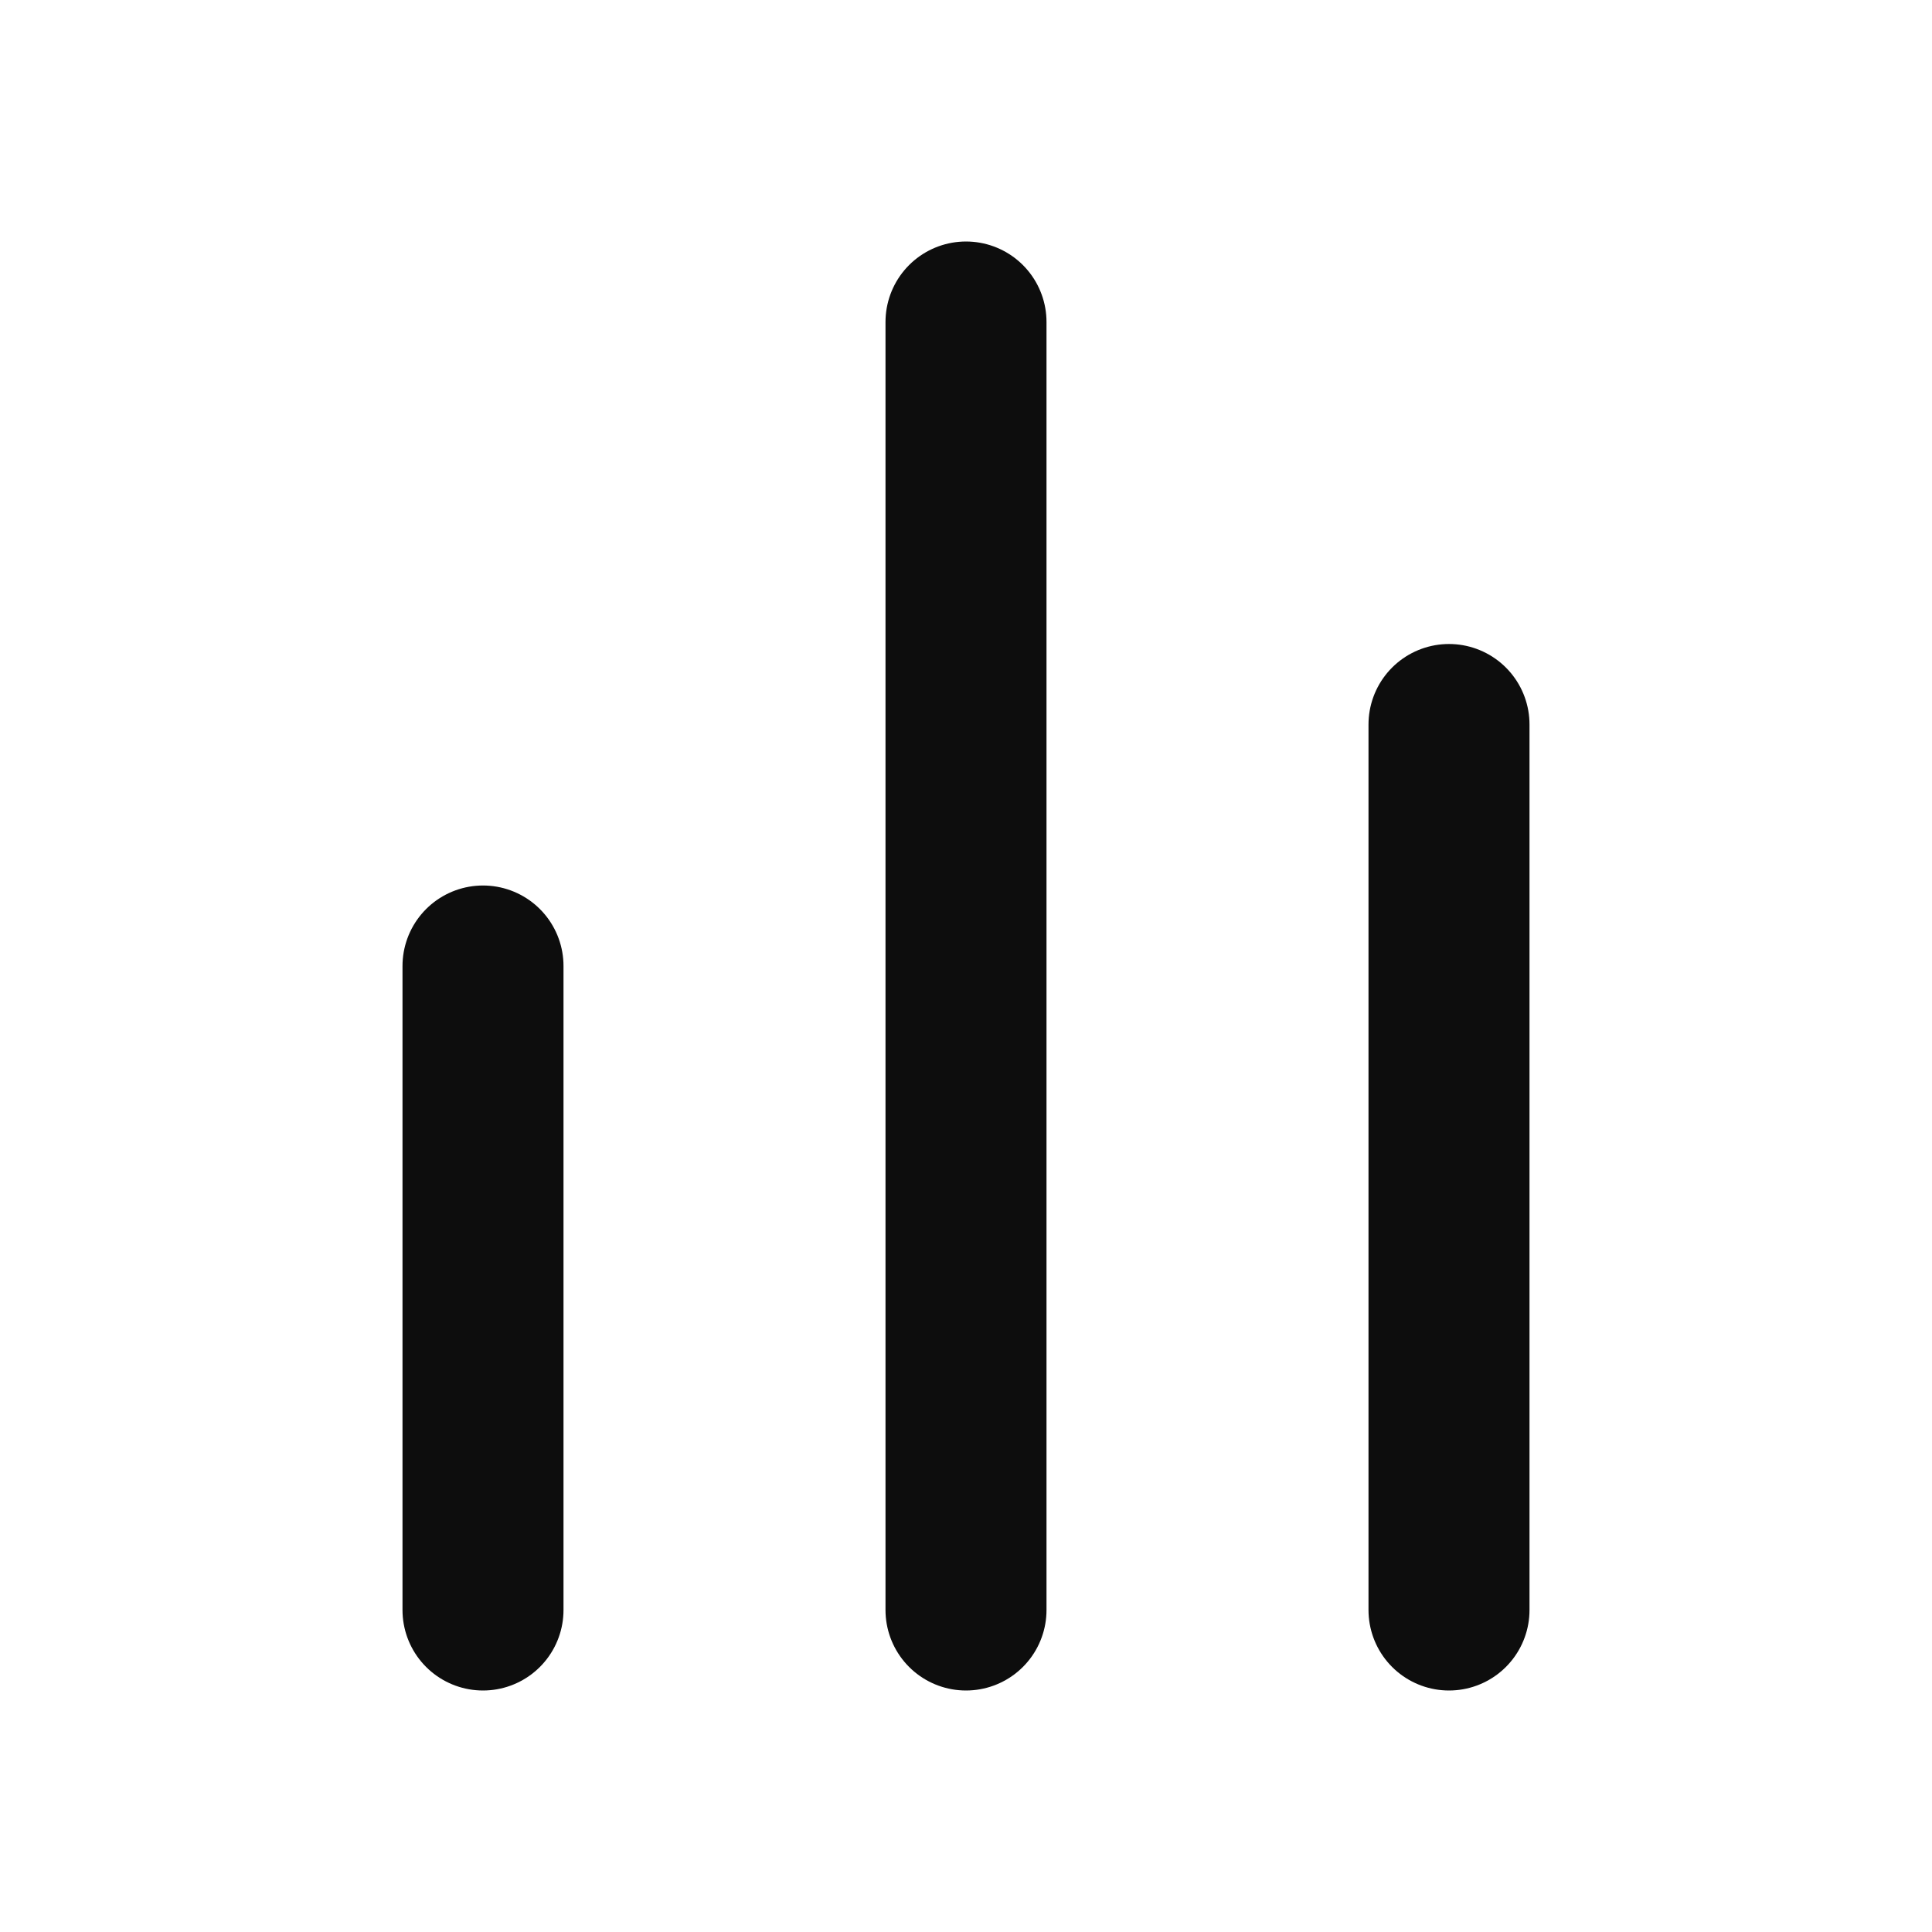
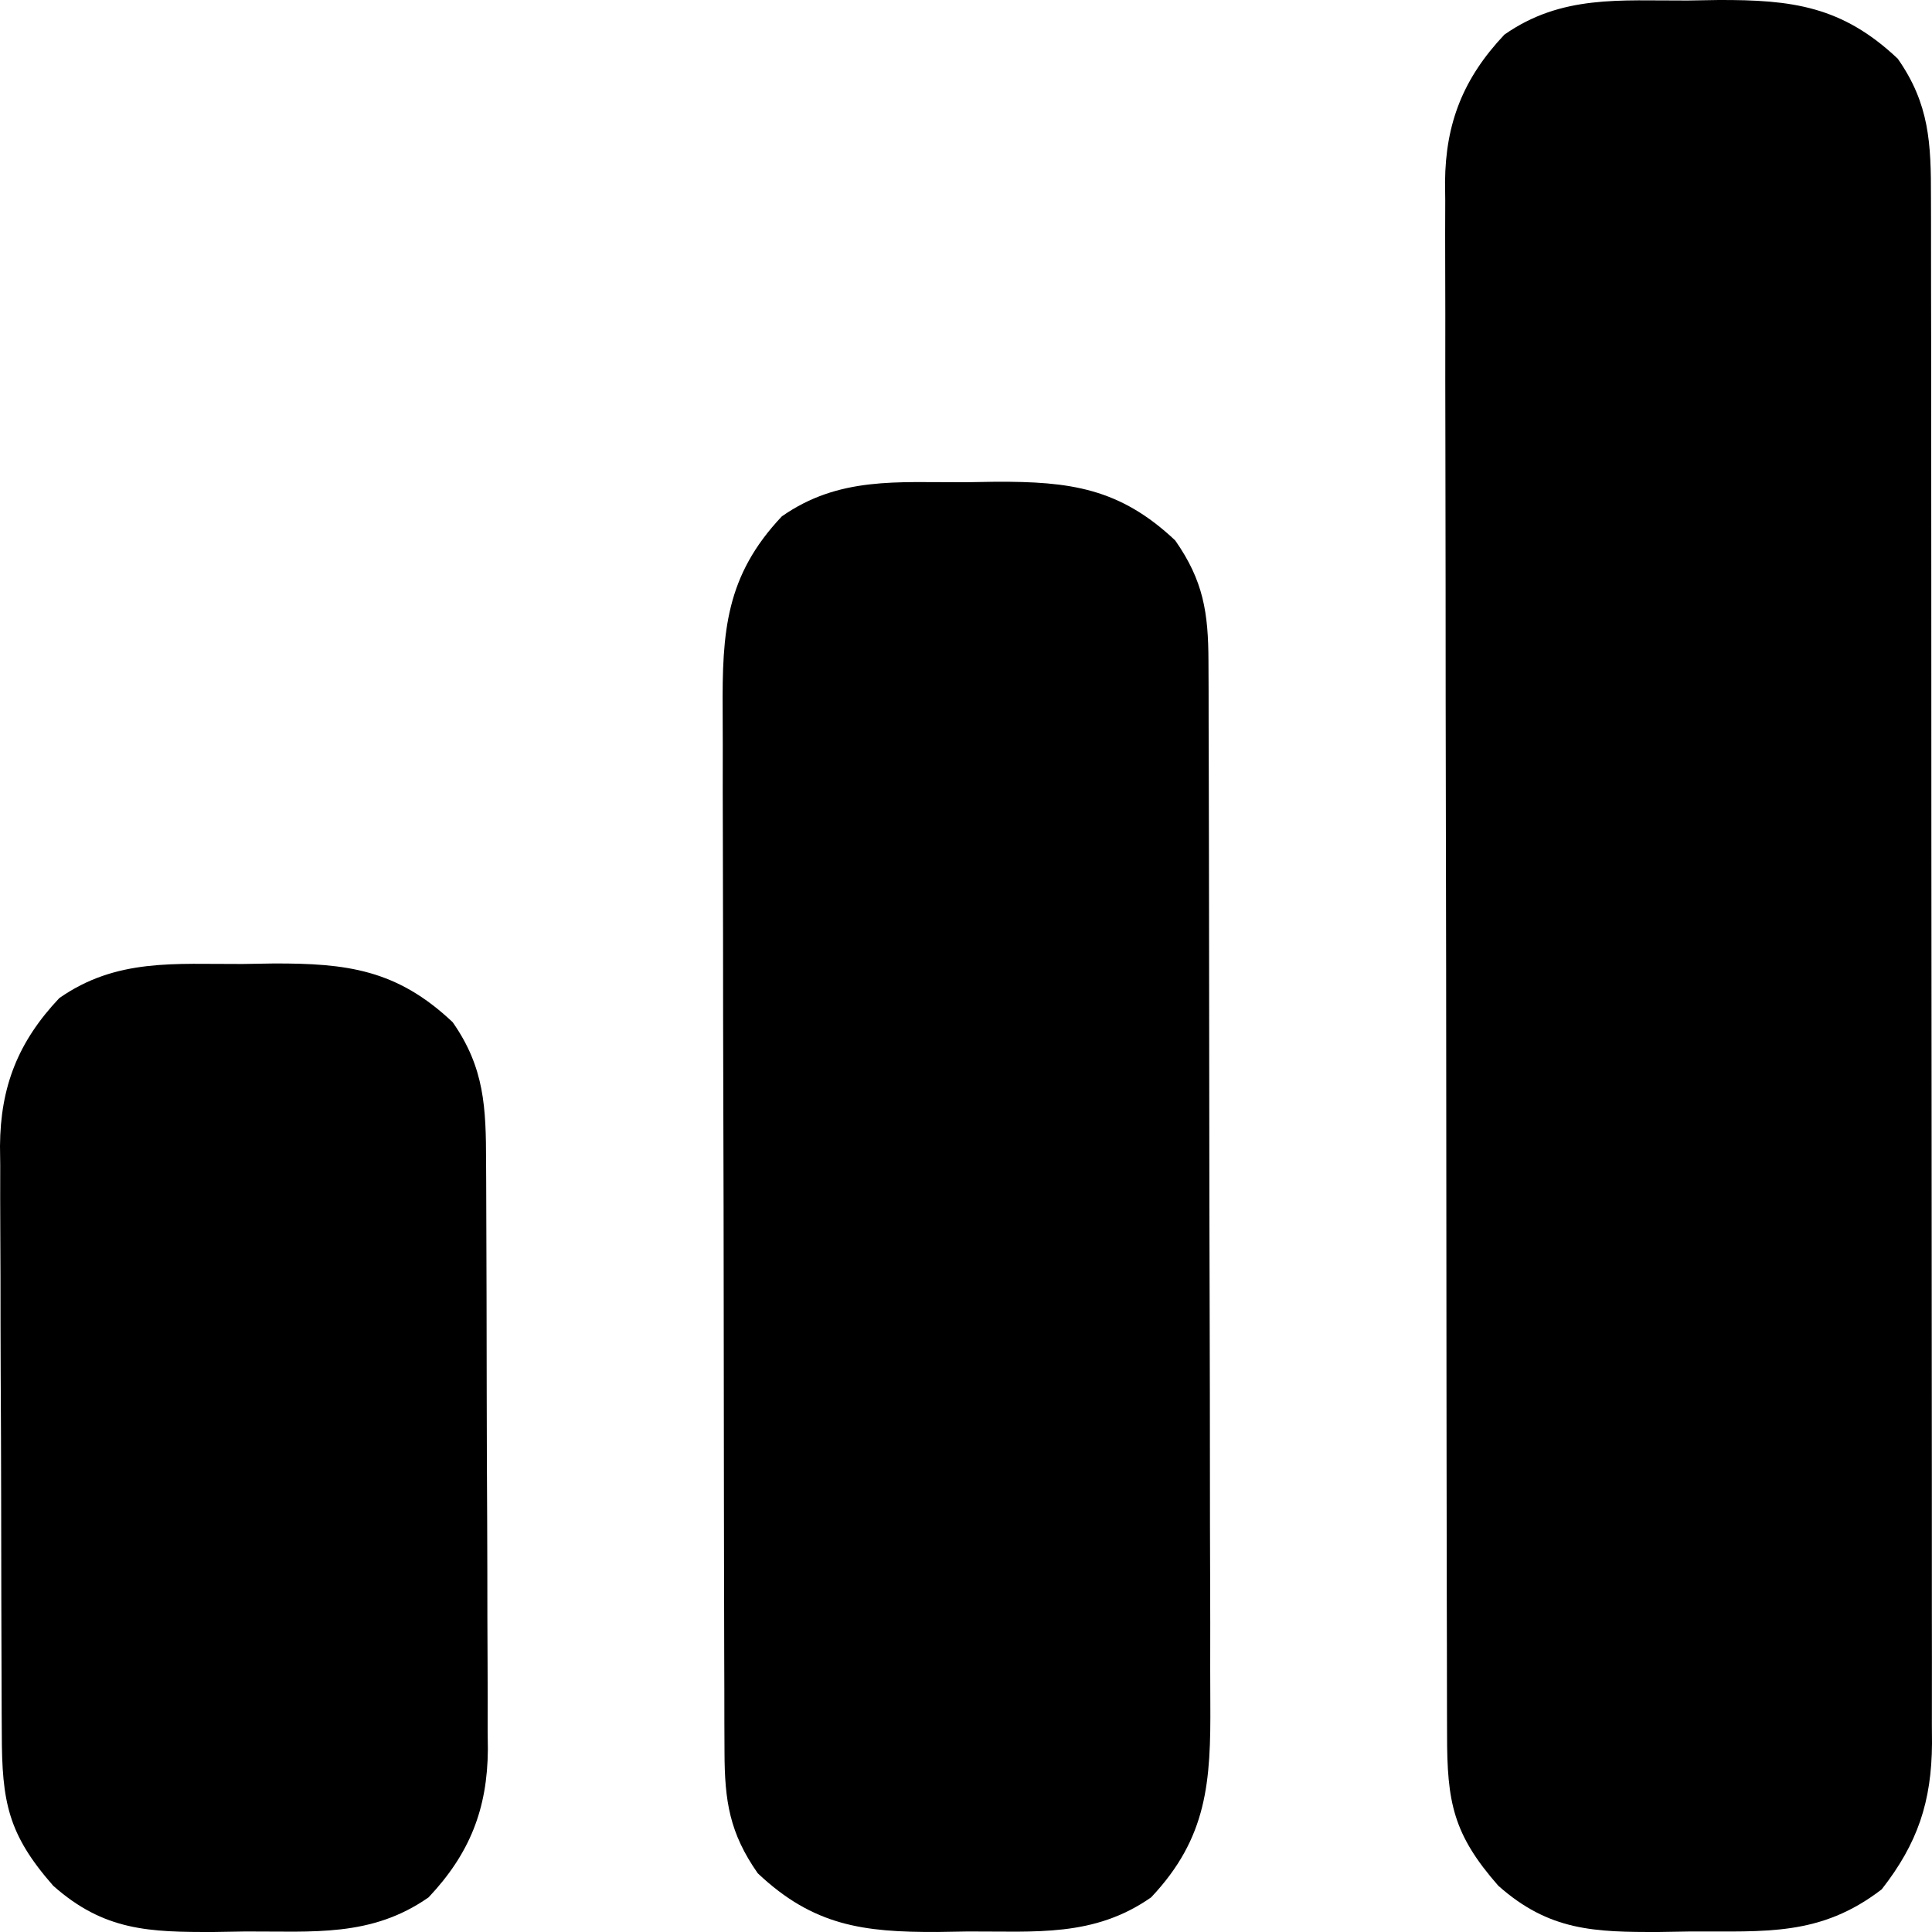
- <svg xmlns="http://www.w3.org/2000/svg" width="24" height="24" viewBox="0 0 24 24" fill="none" stroke="#0d0d0d" stroke-width="2" stroke-linecap="round" stroke-linejoin="round">
-   <line x1="6" y1="20" x2="6" y2="12" />
-   <line x1="12" y1="20" x2="12" y2="4" />
-   <line x1="18" y1="20" x2="18" y2="9" />
+ <svg xmlns="http://www.w3.org/2000/svg" width="377" height="377" viewBox="0 0 377 377" fill="none">
+   <path d="M329.296 0.1C331.268 0.068 333.24 0.035 335.272 0.002C349.722 -0.059 359.464 1.204 370.322 11.459C376.52 20.314 376.818 27.991 376.798 38.562C376.801 39.885 376.805 41.208 376.809 42.571C376.818 47.011 376.817 51.452 376.816 55.892C376.821 59.073 376.826 62.254 376.832 65.435C376.846 74.081 376.849 82.727 376.85 91.373C376.852 98.588 376.858 105.803 376.863 113.017C376.876 130.037 376.88 147.057 376.879 164.077C376.878 181.641 376.894 199.205 376.919 216.769C376.939 231.843 376.948 246.917 376.947 261.991C376.946 270.997 376.951 280.002 376.967 289.008C376.983 297.477 376.983 305.946 376.971 314.416C376.97 317.524 376.973 320.633 376.983 323.741C376.995 327.985 376.988 332.228 376.976 336.471C376.984 337.701 376.992 338.931 377 340.199C376.928 351.573 374.199 359.713 367.189 368.672C355.242 377.881 344.493 376.838 329.884 376.897C327.912 376.93 325.94 376.962 323.908 376.995C311.048 377.05 302.289 376.767 292.383 367.987C283.565 357.943 282.357 351.707 282.372 338.387C282.367 337.058 282.362 335.73 282.358 334.361C282.344 329.903 282.342 325.445 282.339 320.986C282.332 317.792 282.324 314.599 282.316 311.405C282.295 302.723 282.285 294.041 282.278 285.359C282.274 279.936 282.267 274.513 282.26 269.09C282.239 252.124 282.224 235.158 282.217 218.193C282.21 198.604 282.183 179.015 282.138 159.426C282.104 144.287 282.088 129.148 282.086 114.008C282.084 104.965 282.075 95.922 282.047 86.879C282.021 78.372 282.018 69.866 282.031 61.359C282.033 58.238 282.026 55.118 282.01 51.997C281.99 47.734 282 43.471 282.016 39.208C282.003 37.976 281.991 36.744 281.978 35.475C282.08 24.011 285.545 15.244 293.558 6.759C304.716 -1.052 316.114 0.153 329.296 0.1Z" fill="currentColor" />
+   <path d="M188.301 94.103C190.273 94.071 192.245 94.039 194.277 94.006C208.727 93.945 218.469 95.207 229.327 105.462C234.833 113.329 235.787 119.566 235.813 129.045C235.822 130.989 235.831 132.933 235.84 134.936C235.842 137.086 235.844 139.236 235.846 141.386C235.853 143.653 235.861 145.921 235.869 148.188C235.89 154.345 235.9 160.502 235.907 166.659C235.912 170.508 235.918 174.357 235.925 178.205C235.946 190.252 235.961 202.299 235.968 214.346C235.975 228.242 236.002 242.138 236.047 256.034C236.081 266.782 236.097 277.531 236.099 288.279C236.101 294.695 236.11 301.112 236.138 307.528C236.164 313.565 236.167 319.603 236.154 325.64C236.152 327.852 236.159 330.063 236.175 332.274C236.276 347.674 235.62 358.598 224.627 370.239C213.469 378.05 202.071 376.844 188.889 376.897C186.917 376.93 184.945 376.962 182.913 376.995C168.463 377.056 158.721 375.794 147.863 365.539C142.357 357.672 141.403 351.435 141.377 341.955C141.368 340.012 141.359 338.068 141.35 336.065C141.348 333.915 141.346 331.765 141.344 329.615C141.337 327.348 141.329 325.08 141.321 322.813C141.3 316.656 141.29 310.499 141.283 304.342C141.279 300.493 141.272 296.644 141.265 292.796C141.244 280.749 141.229 268.702 141.223 256.655C141.215 242.759 141.188 228.863 141.143 214.967C141.109 204.219 141.093 193.47 141.091 182.722C141.089 176.306 141.08 169.889 141.052 163.473C141.026 157.435 141.023 151.398 141.037 145.36C141.038 143.149 141.031 140.938 141.015 138.727C140.914 123.327 141.57 112.403 152.563 100.762C163.721 92.951 175.119 94.157 188.301 94.103Z" fill="currentColor" />
+   <path d="M47.307 188.107C49.279 188.075 51.251 188.042 53.282 188.009C67.733 187.948 77.475 189.211 88.332 199.466C94.562 208.366 94.836 216.134 94.851 226.76C94.863 228.752 94.863 228.752 94.875 230.784C94.898 235.174 94.908 239.563 94.917 243.952C94.926 247.008 94.935 250.064 94.944 253.12C94.96 259.527 94.97 265.935 94.975 272.342C94.984 280.539 95.021 288.736 95.066 296.933C95.095 303.247 95.103 309.56 95.106 315.873C95.11 318.894 95.123 321.916 95.144 324.937C95.17 329.17 95.167 333.403 95.157 337.636C95.179 339.496 95.179 339.496 95.201 341.394C95.115 352.925 91.698 361.698 83.632 370.239C72.475 378.05 61.077 376.844 47.894 376.897C44.936 376.946 44.936 376.946 41.918 376.995C29.059 377.05 20.299 376.767 10.393 367.987C1.542 357.905 0.368 351.618 0.35 338.245C0.342 336.917 0.334 335.588 0.326 334.22C0.303 329.831 0.293 325.442 0.284 321.052C0.275 317.996 0.266 314.941 0.257 311.885C0.24 305.477 0.231 299.07 0.226 292.663C0.217 284.465 0.18 276.268 0.135 268.071C0.106 261.758 0.098 255.445 0.095 249.132C0.091 246.11 0.078 243.089 0.057 240.068C0.031 235.834 0.034 231.602 0.044 227.368C0.029 226.128 0.015 224.888 0 223.611C0.086 212.08 3.503 203.307 11.568 194.766C22.726 186.955 34.124 188.161 47.307 188.107Z" fill="currentColor" />
</svg>
